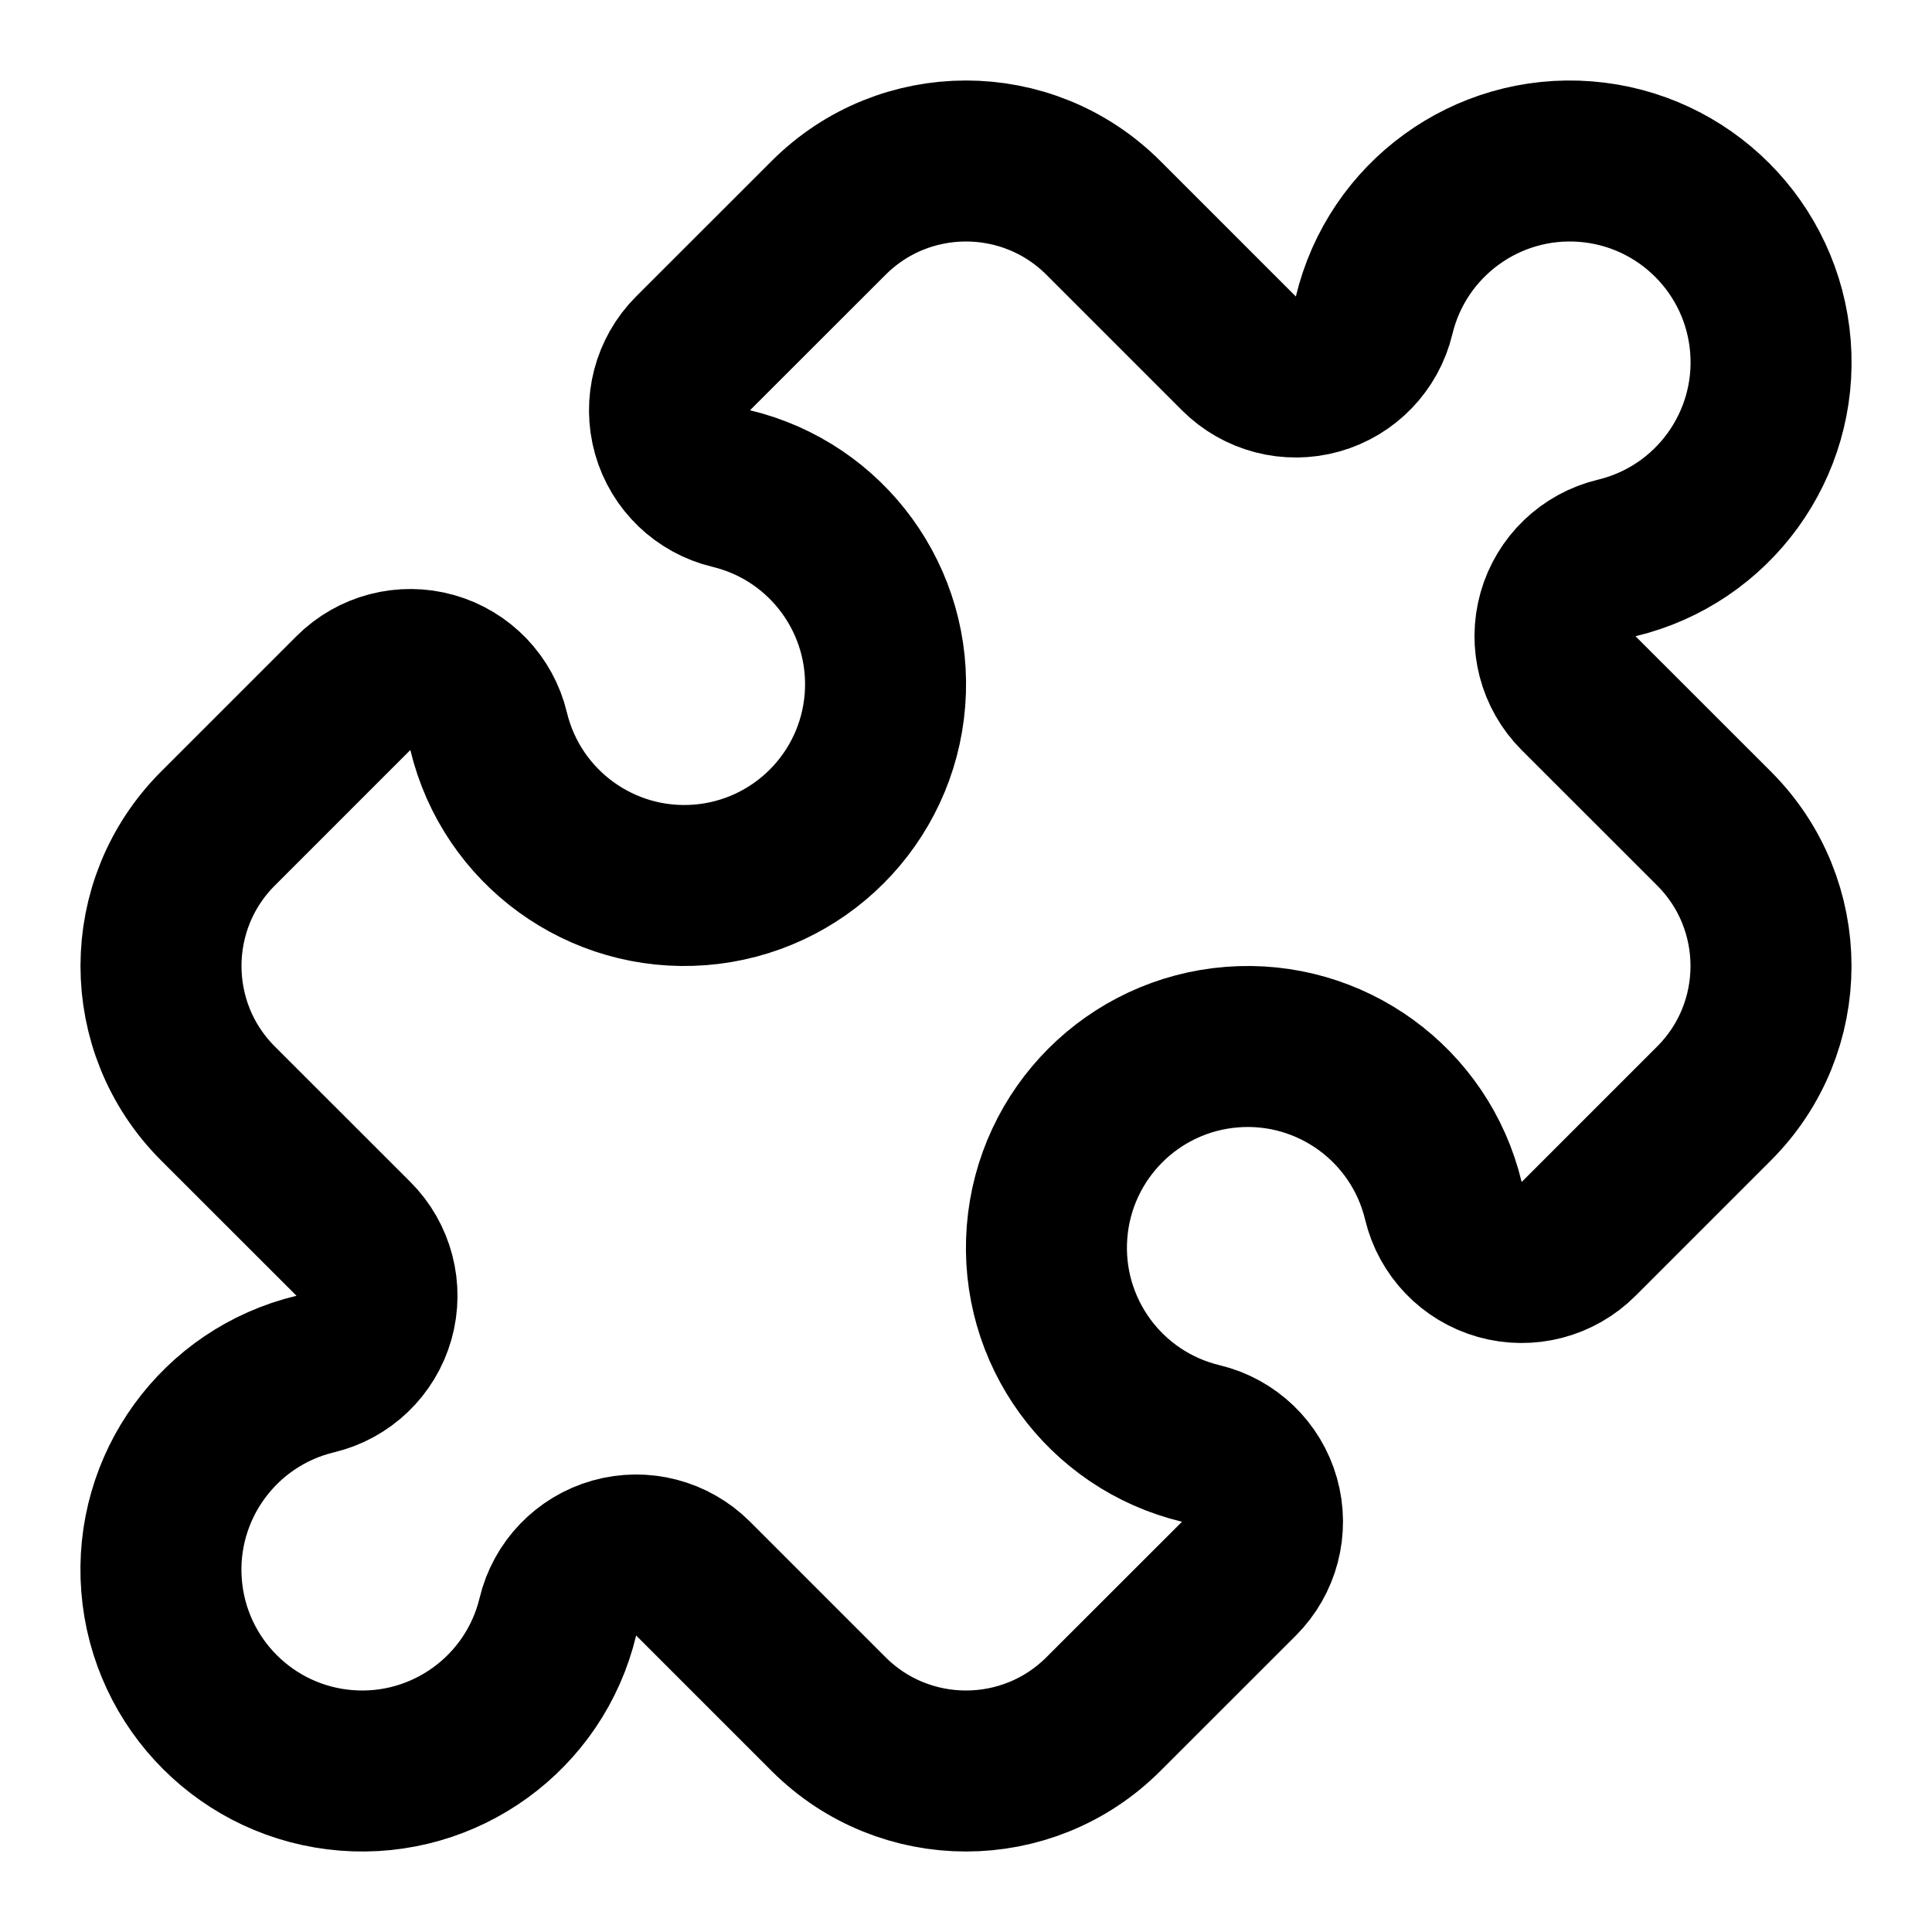
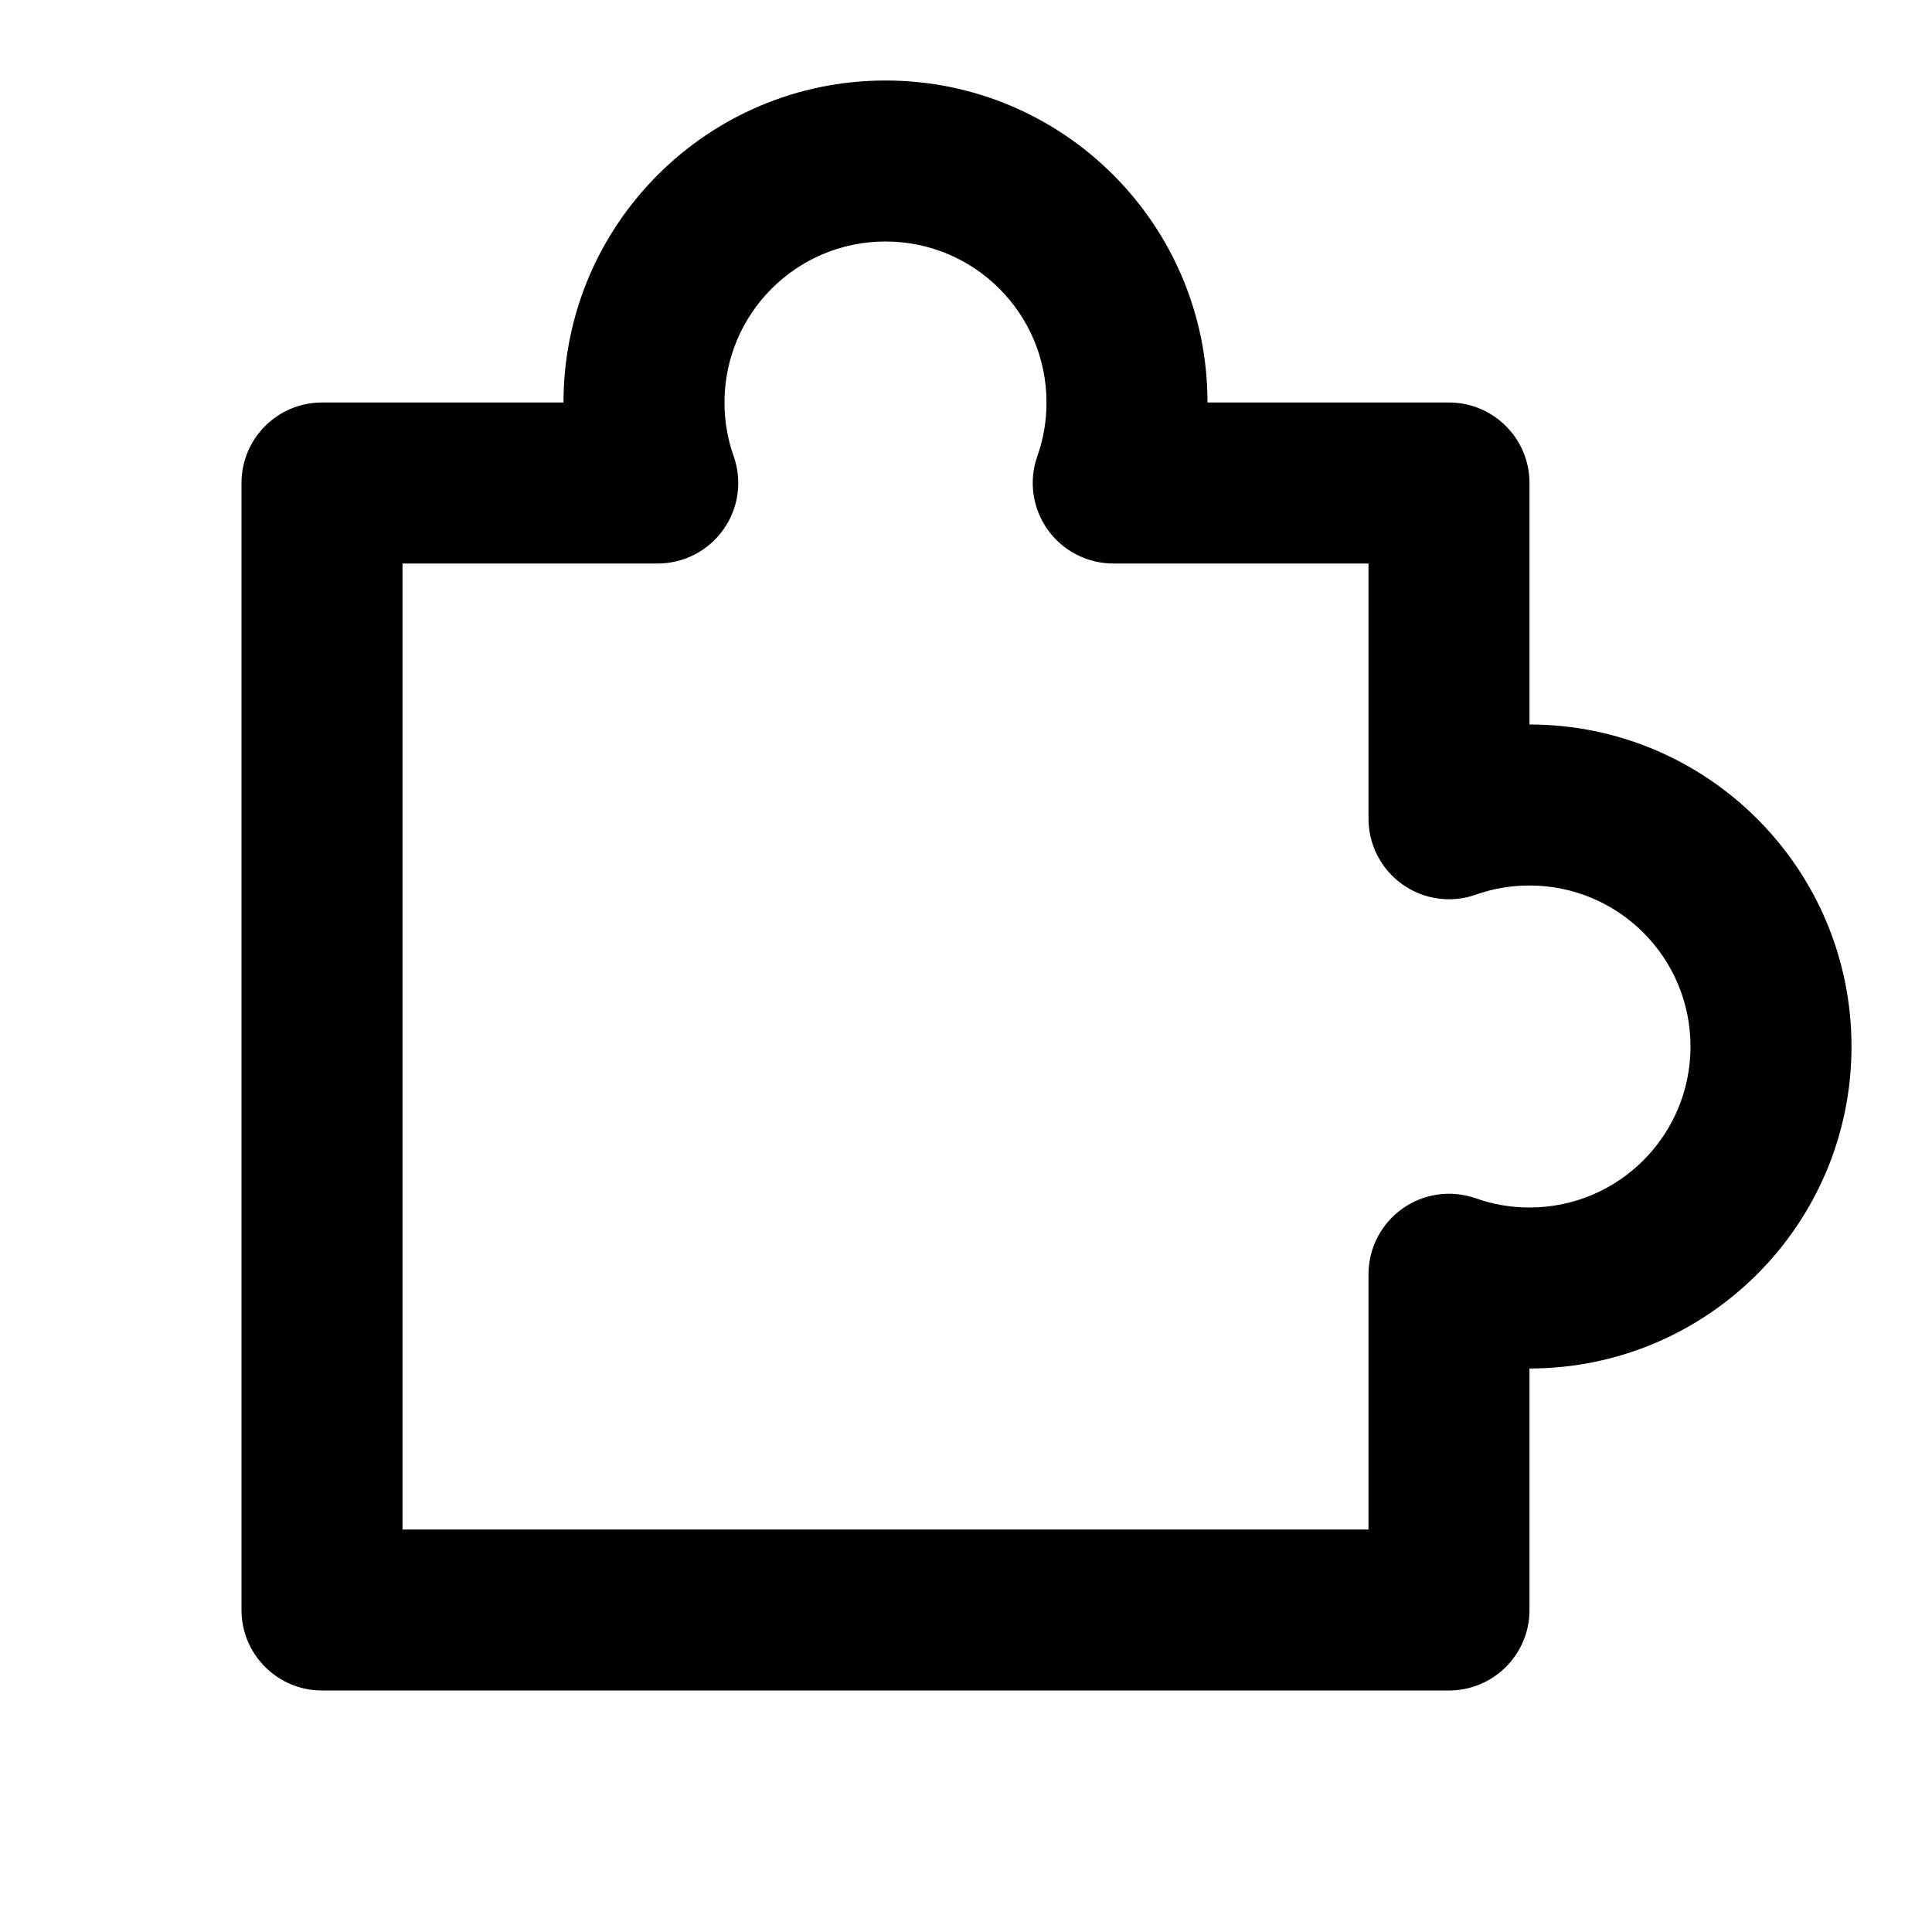
- <svg xmlns="http://www.w3.org/2000/svg" class="lucide lucide-puzzle" width="24" height="24" viewBox="0 0 24 24" fill="none" stroke="currentColor" stroke-width="2" stroke-linecap="round" stroke-linejoin="round">
-   <path d="M15.39 4.39a1 1 0 0 0 1.68-.474 2.5 2.5 0 1 1 3.014 3.015 1 1 0 0 0-.474 1.68l1.683 1.682a2.414 2.414 0 0 1 0 3.414L19.61 15.39a1 1 0 0 1-1.68-.474 2.5 2.5 0 1 0-3.014 3.015 1 1 0 0 1 .474 1.68l-1.683 1.682a2.414 2.414 0 0 1-3.414 0L8.61 19.61a1 1 0 0 0-1.68.474 2.5 2.5 0 1 1-3.014-3.015 1 1 0 0 0 .474-1.68l-1.683-1.682a2.414 2.414 0 0 1 0-3.414L4.39 8.61a1 1 0 0 1 1.68.474 2.5 2.5 0 1 0 3.014-3.015 1 1 0 0 1-.474-1.68l1.683-1.682a2.414 2.414 0 0 1 3.414 0z" />
+ <svg xmlns="http://www.w3.org/2000/svg" width="24" height="24" viewBox="0 0 24 24" fill="currentColor">
+   <path d="M7 5C7 2.791 8.791 1 11 1C13.209 1 15 2.791 15 5H18C18.552 5 19 5.448 19 6V9C21.209 9 23 10.791 23 13C23 15.209 21.209 17 19 17V20C19 20.552 18.552 21 18 21H4C3.448 21 3 20.552 3 20V6C3 5.448 3.448 5 4 5H7ZM11 3C9.895 3 9 3.895 9 5C9 5.236 9.04 5.46 9.114 5.667C9.222 5.973 9.175 6.312 8.987 6.577C8.8 6.842 8.495 7 8.171 7H5V19H17V15.829C17 15.505 17.158 15.2 17.423 15.013C17.688 14.825 18.027 14.778 18.333 14.886C18.541 14.96 18.765 15 19 15C20.105 15 21 14.105 21 13C21 11.895 20.105 11 19 11C18.765 11 18.541 11.04 18.333 11.114C18.027 11.222 17.688 11.175 17.423 10.987C17.158 10.8 17 10.495 17 10.171V7H13.829C13.505 7 13.2 6.842 13.013 6.577C12.825 6.312 12.778 5.973 12.886 5.667C12.96 5.46 13 5.236 13 5C13 3.895 12.105 3 11 3Z" />
</svg>
